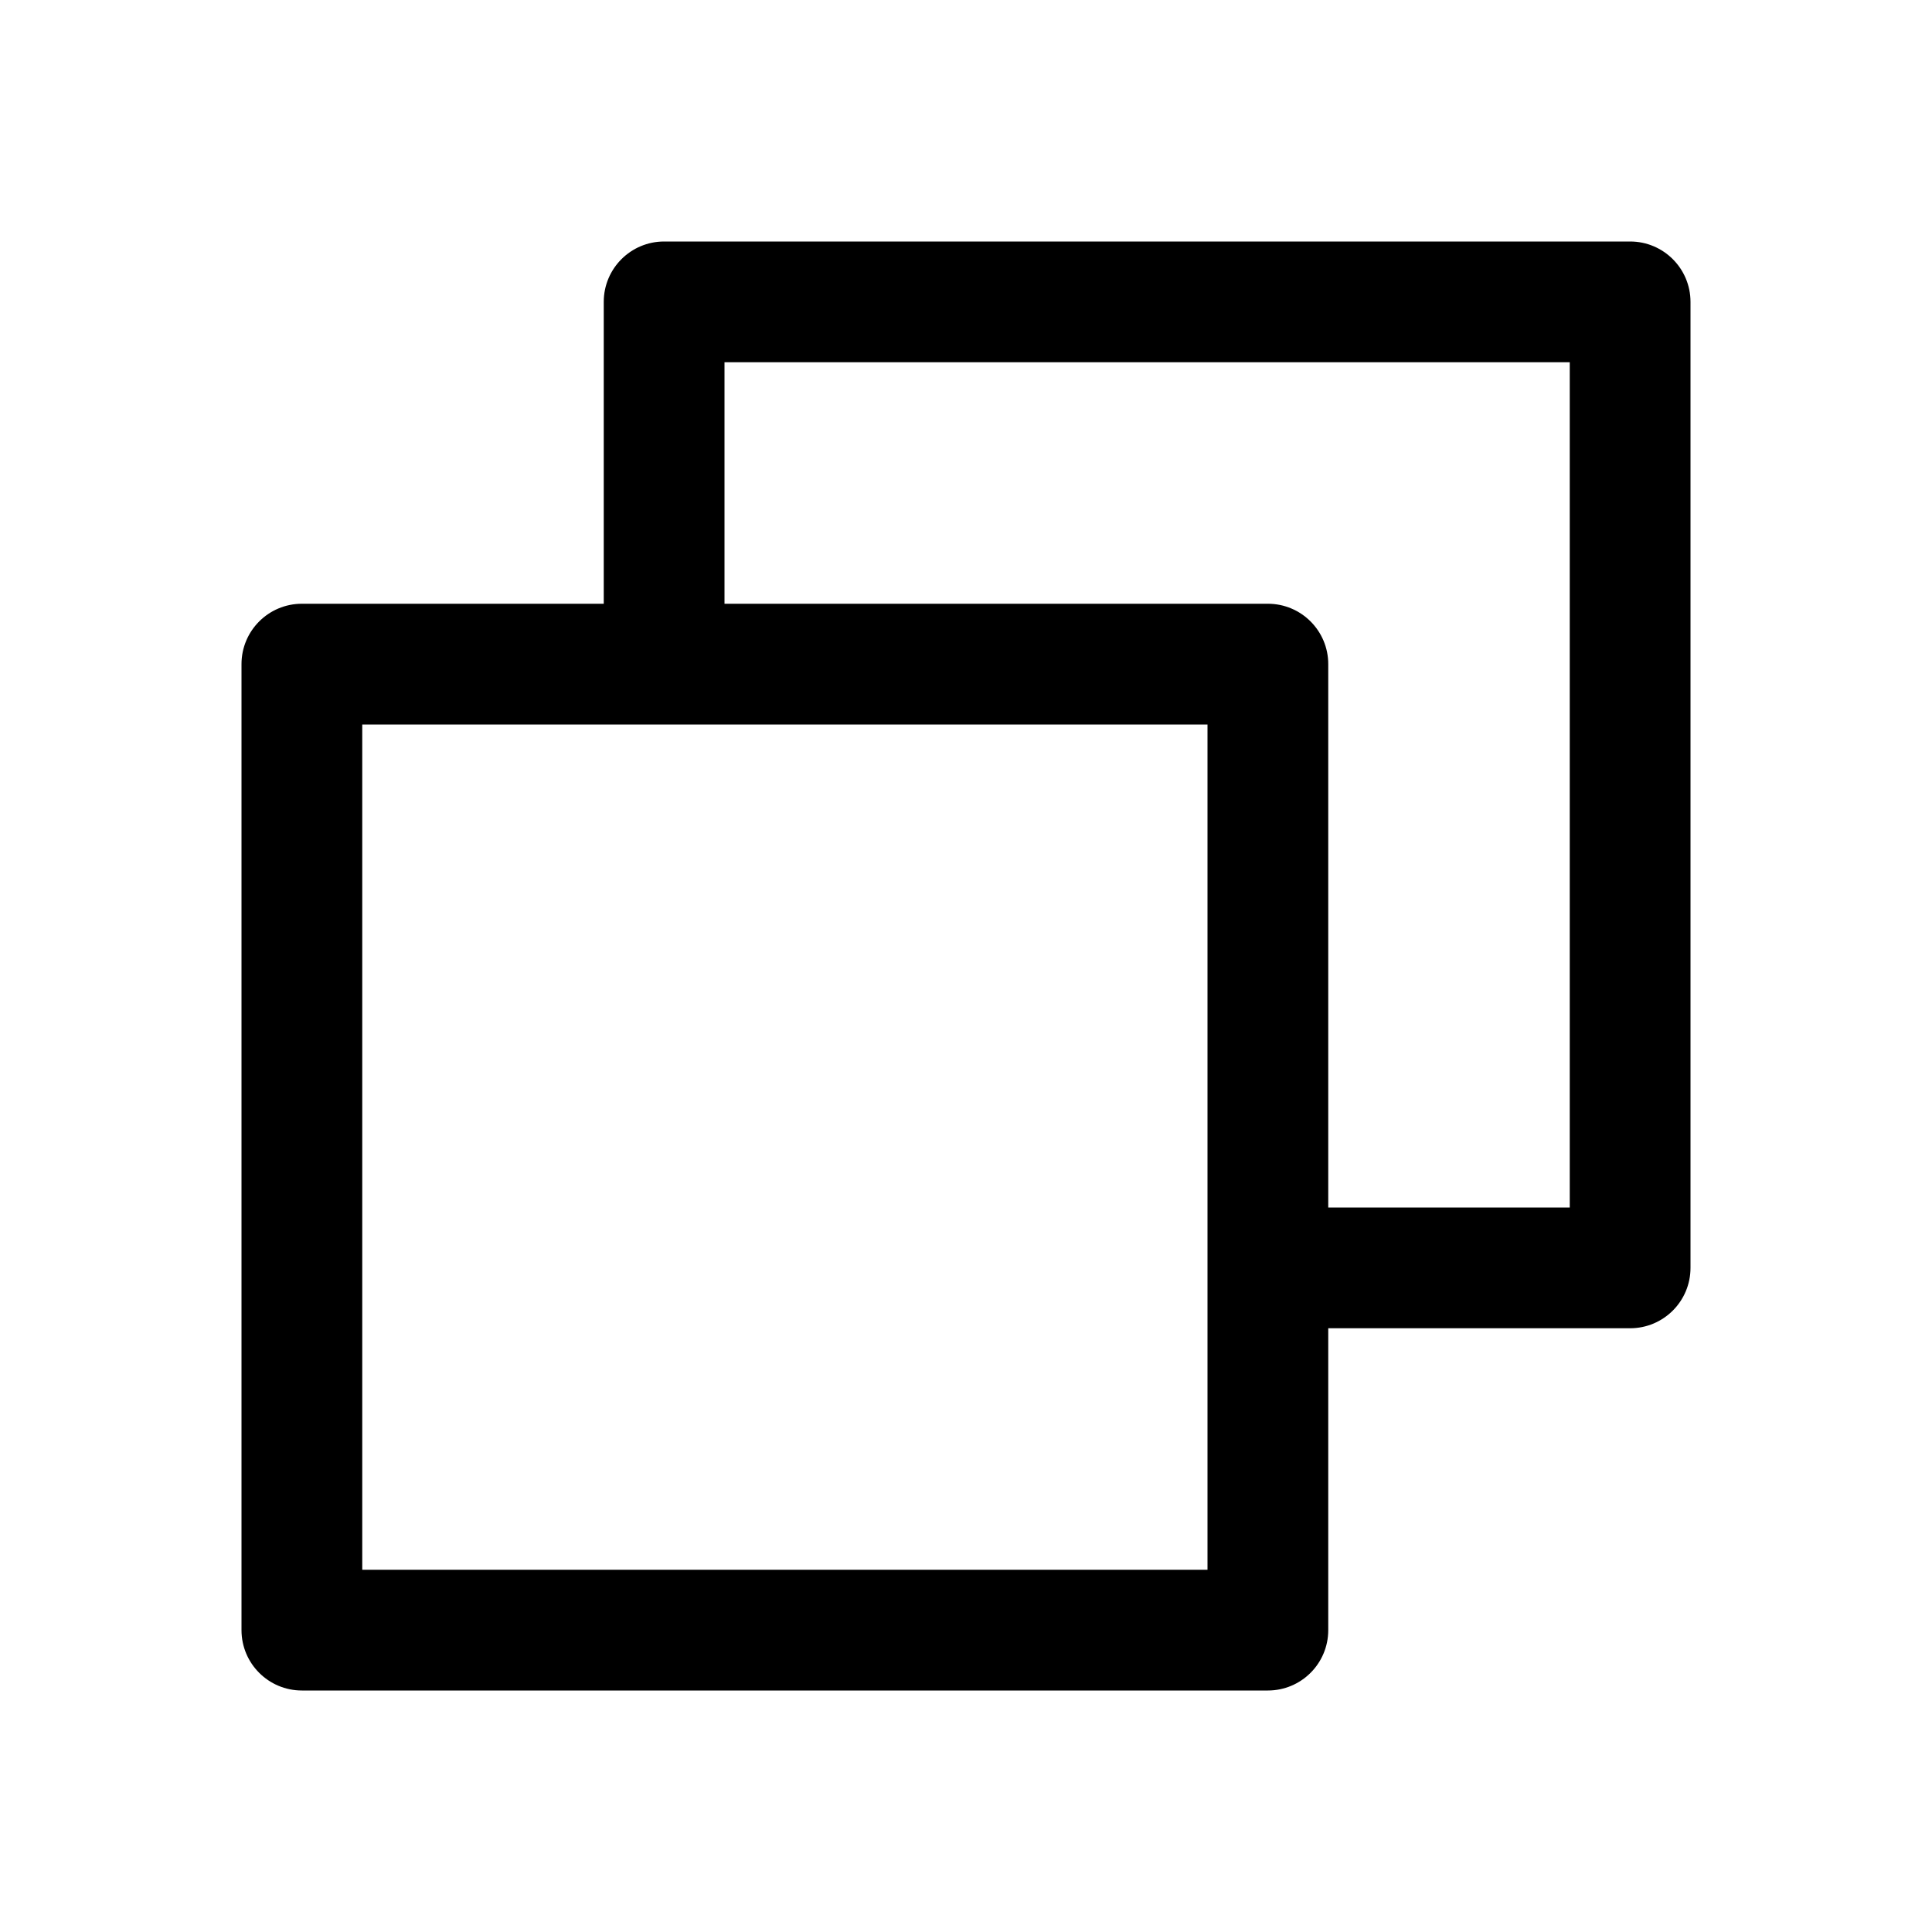
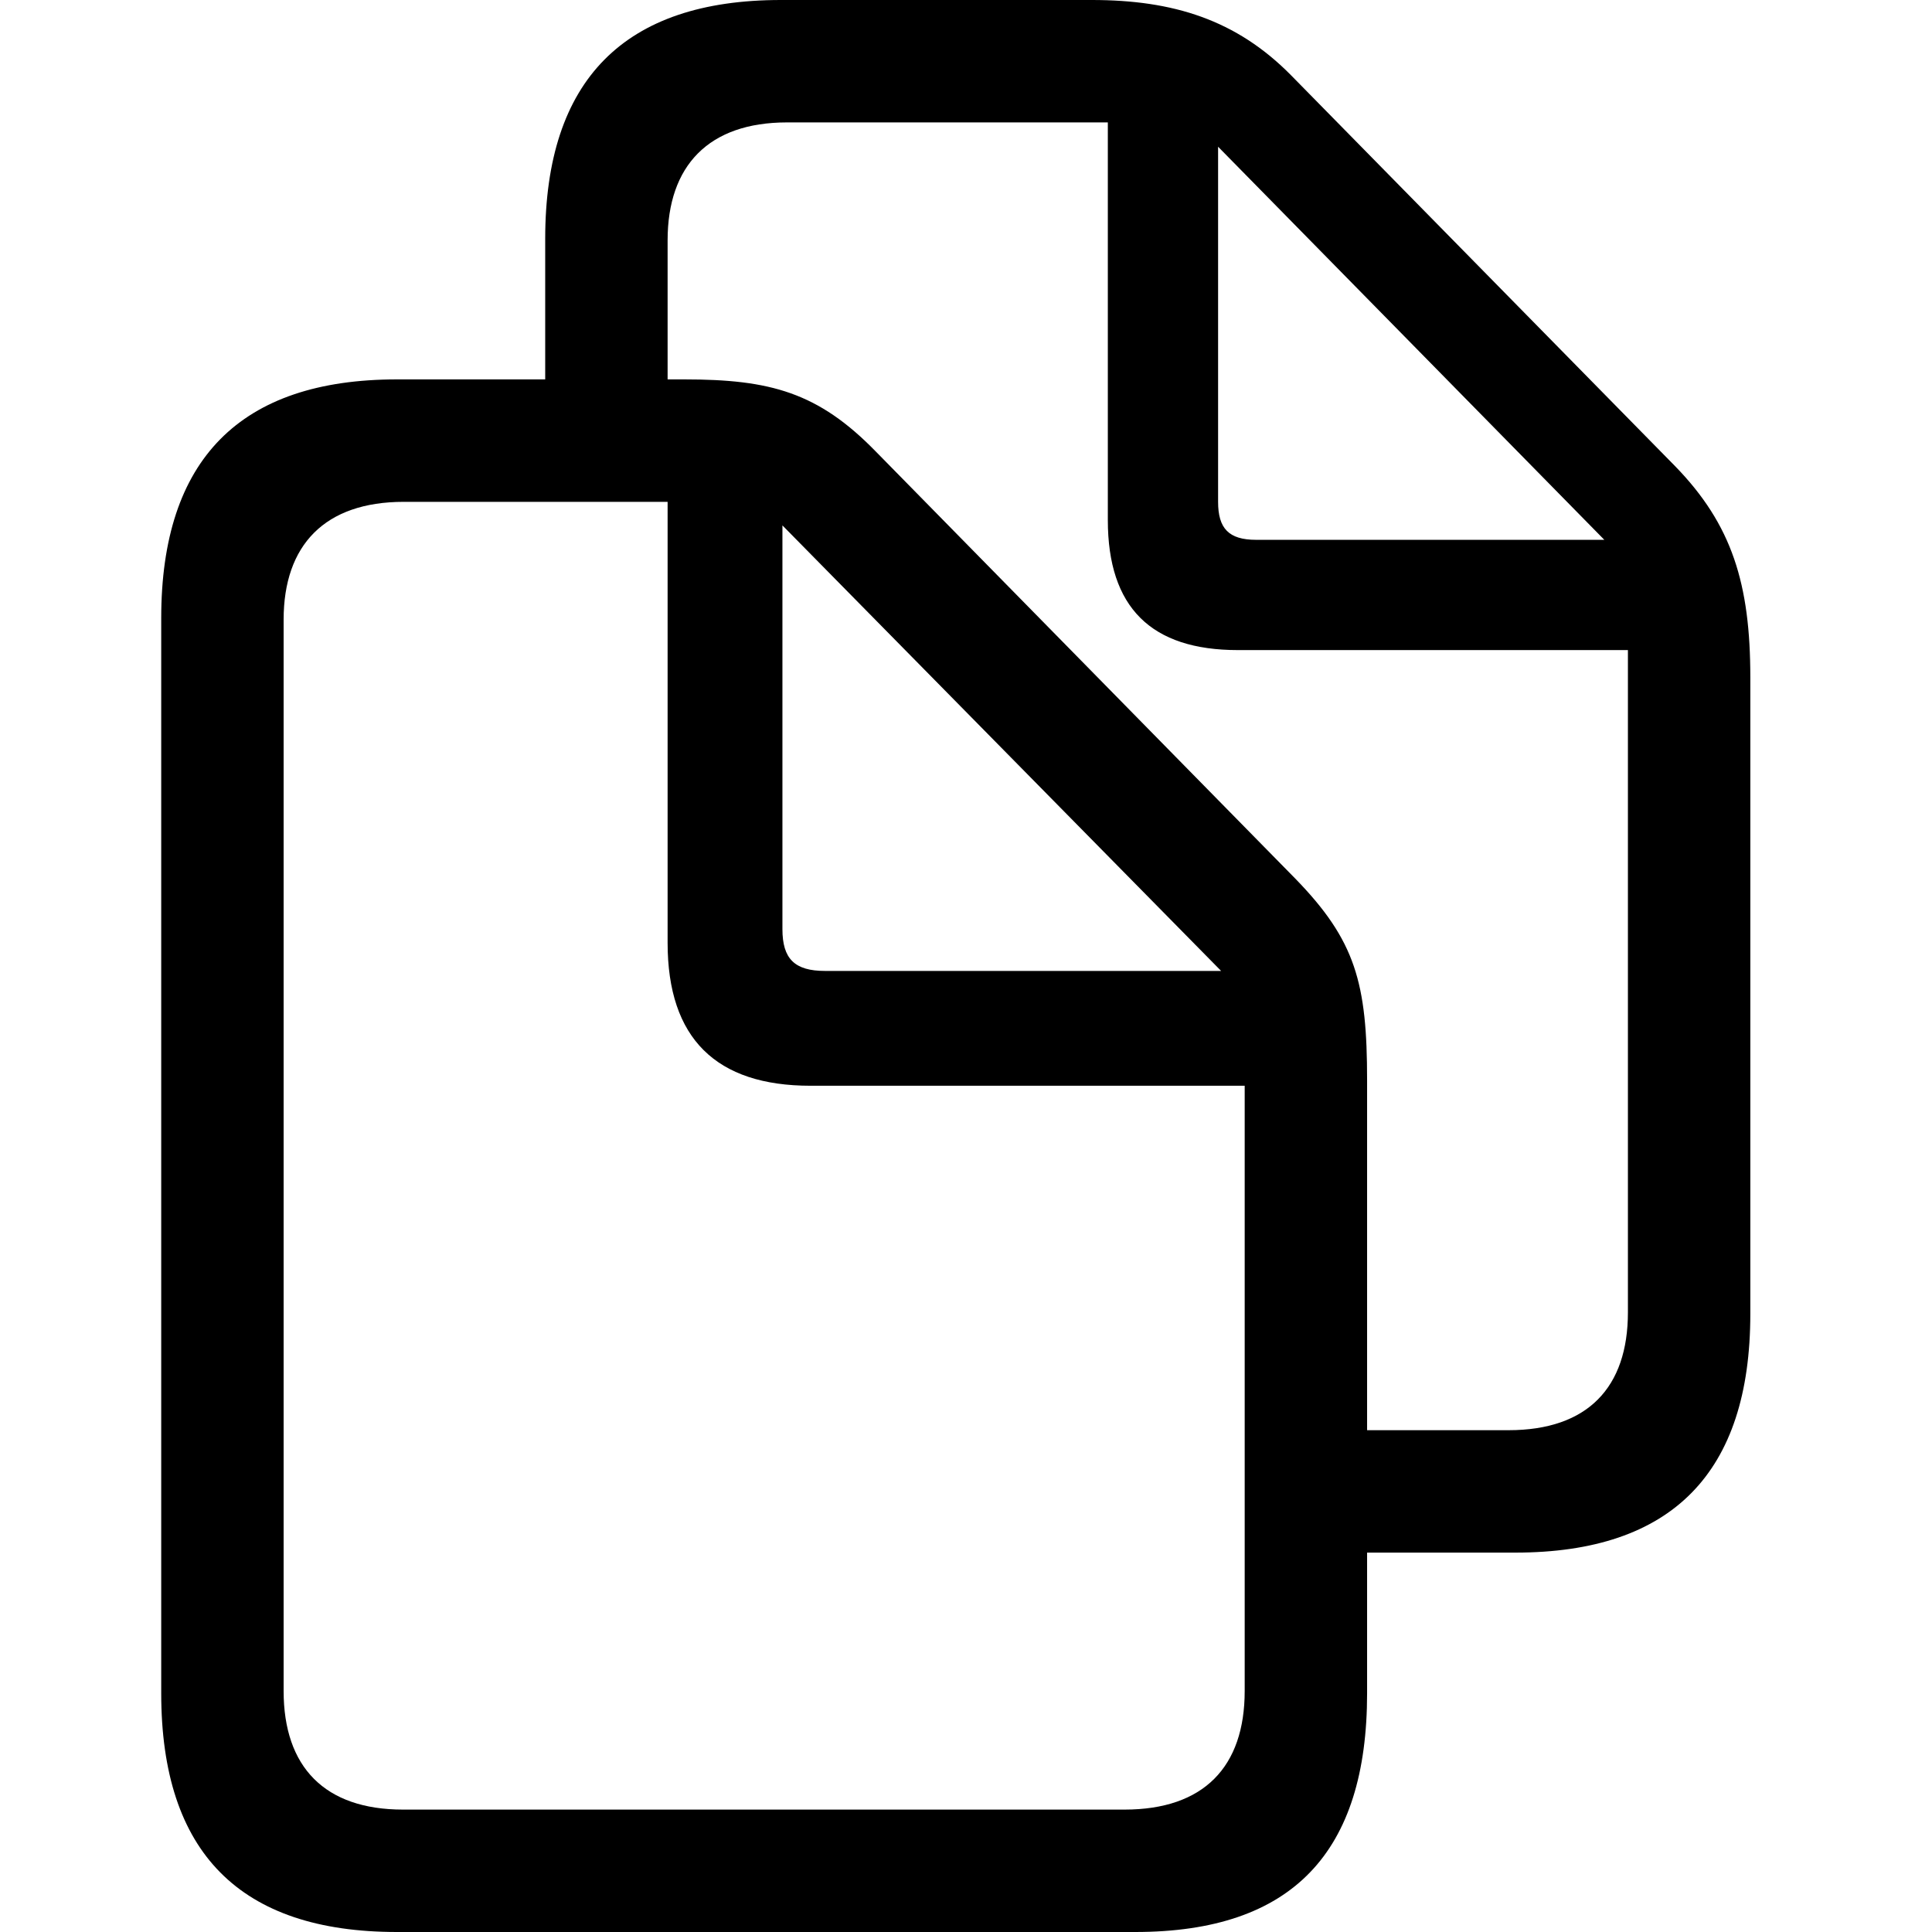
- <svg xmlns="http://www.w3.org/2000/svg" viewBox="0 0 1024 1024" fill="currentColor">
-   <path transform="translate(0 960) scale(1 -1)" d="M864 832h-512c-17.673 0-32-14.327-32-32v0-160h-160c-17.673 0-32-14.327-32-32v0-512c0-17.673 14.327-32 32-32v0h512c17.673 0 32 14.327 32 32v0 160h160c17.673 0 32 14.327 32 32v0 512c0 17.673-14.327 32-32 32v0zM640 128h-448v448h448zM832 320h-128v288c0 17.673-14.327 32-32 32v0h-288v128h448z" />
+ <svg xmlns="http://www.w3.org/2000/svg" width="56" height="56" viewBox="0 0 56 56">
+   <path d="M 11.505 56 L 32.904 56 C 37.466 56 39.626 53.686 39.626 49.08 L 39.626 45.003 L 43.924 45.003 C 48.464 45.003 50.734 42.689 50.734 38.083 L 50.734 19.636 C 50.734 16.926 50.205 15.207 48.552 13.51 L 37.422 2.182 C 35.836 .573 34.006 0 31.648 0 L 22.634 0 C 18.095 0 15.803 2.314 15.803 6.92 L 15.803 10.997 L 11.505 10.997 C 6.965 10.997 4.673 13.311 4.673 17.917 L 4.673 49.08 C 4.673 53.708 6.965 56 11.505 56 Z M 39.626 31.317 C 39.626 28.496 39.296 27.262 37.532 25.454 L 25.389 13.091 C 23.714 11.372 22.326 10.997 19.836 10.997 L 19.351 10.997 L 19.351 6.964 C 19.351 4.804 20.541 3.548 22.811 3.548 L 32.111 3.548 L 32.111 15.074 C 32.111 17.609 33.367 18.843 35.88 18.843 L 47.186 18.843 L 47.186 38.038 C 47.186 40.22 46.017 41.455 43.725 41.455 L 39.626 41.455 Z M 36.409 15.647 C 35.615 15.647 35.307 15.317 35.307 14.546 L 35.307 4.253 L 46.502 15.647 Z M 11.681 52.452 C 9.411 52.452 8.221 51.218 8.221 49.014 L 8.221 17.961 C 8.221 15.802 9.411 14.546 11.703 14.546 L 19.351 14.546 L 19.351 27.328 C 19.351 30.105 20.761 31.471 23.494 31.471 L 36.078 31.471 L 36.078 49.014 C 36.078 51.218 34.888 52.452 32.596 52.452 Z M 23.913 28.143 C 23.031 28.143 22.679 27.791 22.679 26.931 L 22.679 15.229 L 35.395 28.143 Z" />
</svg>
